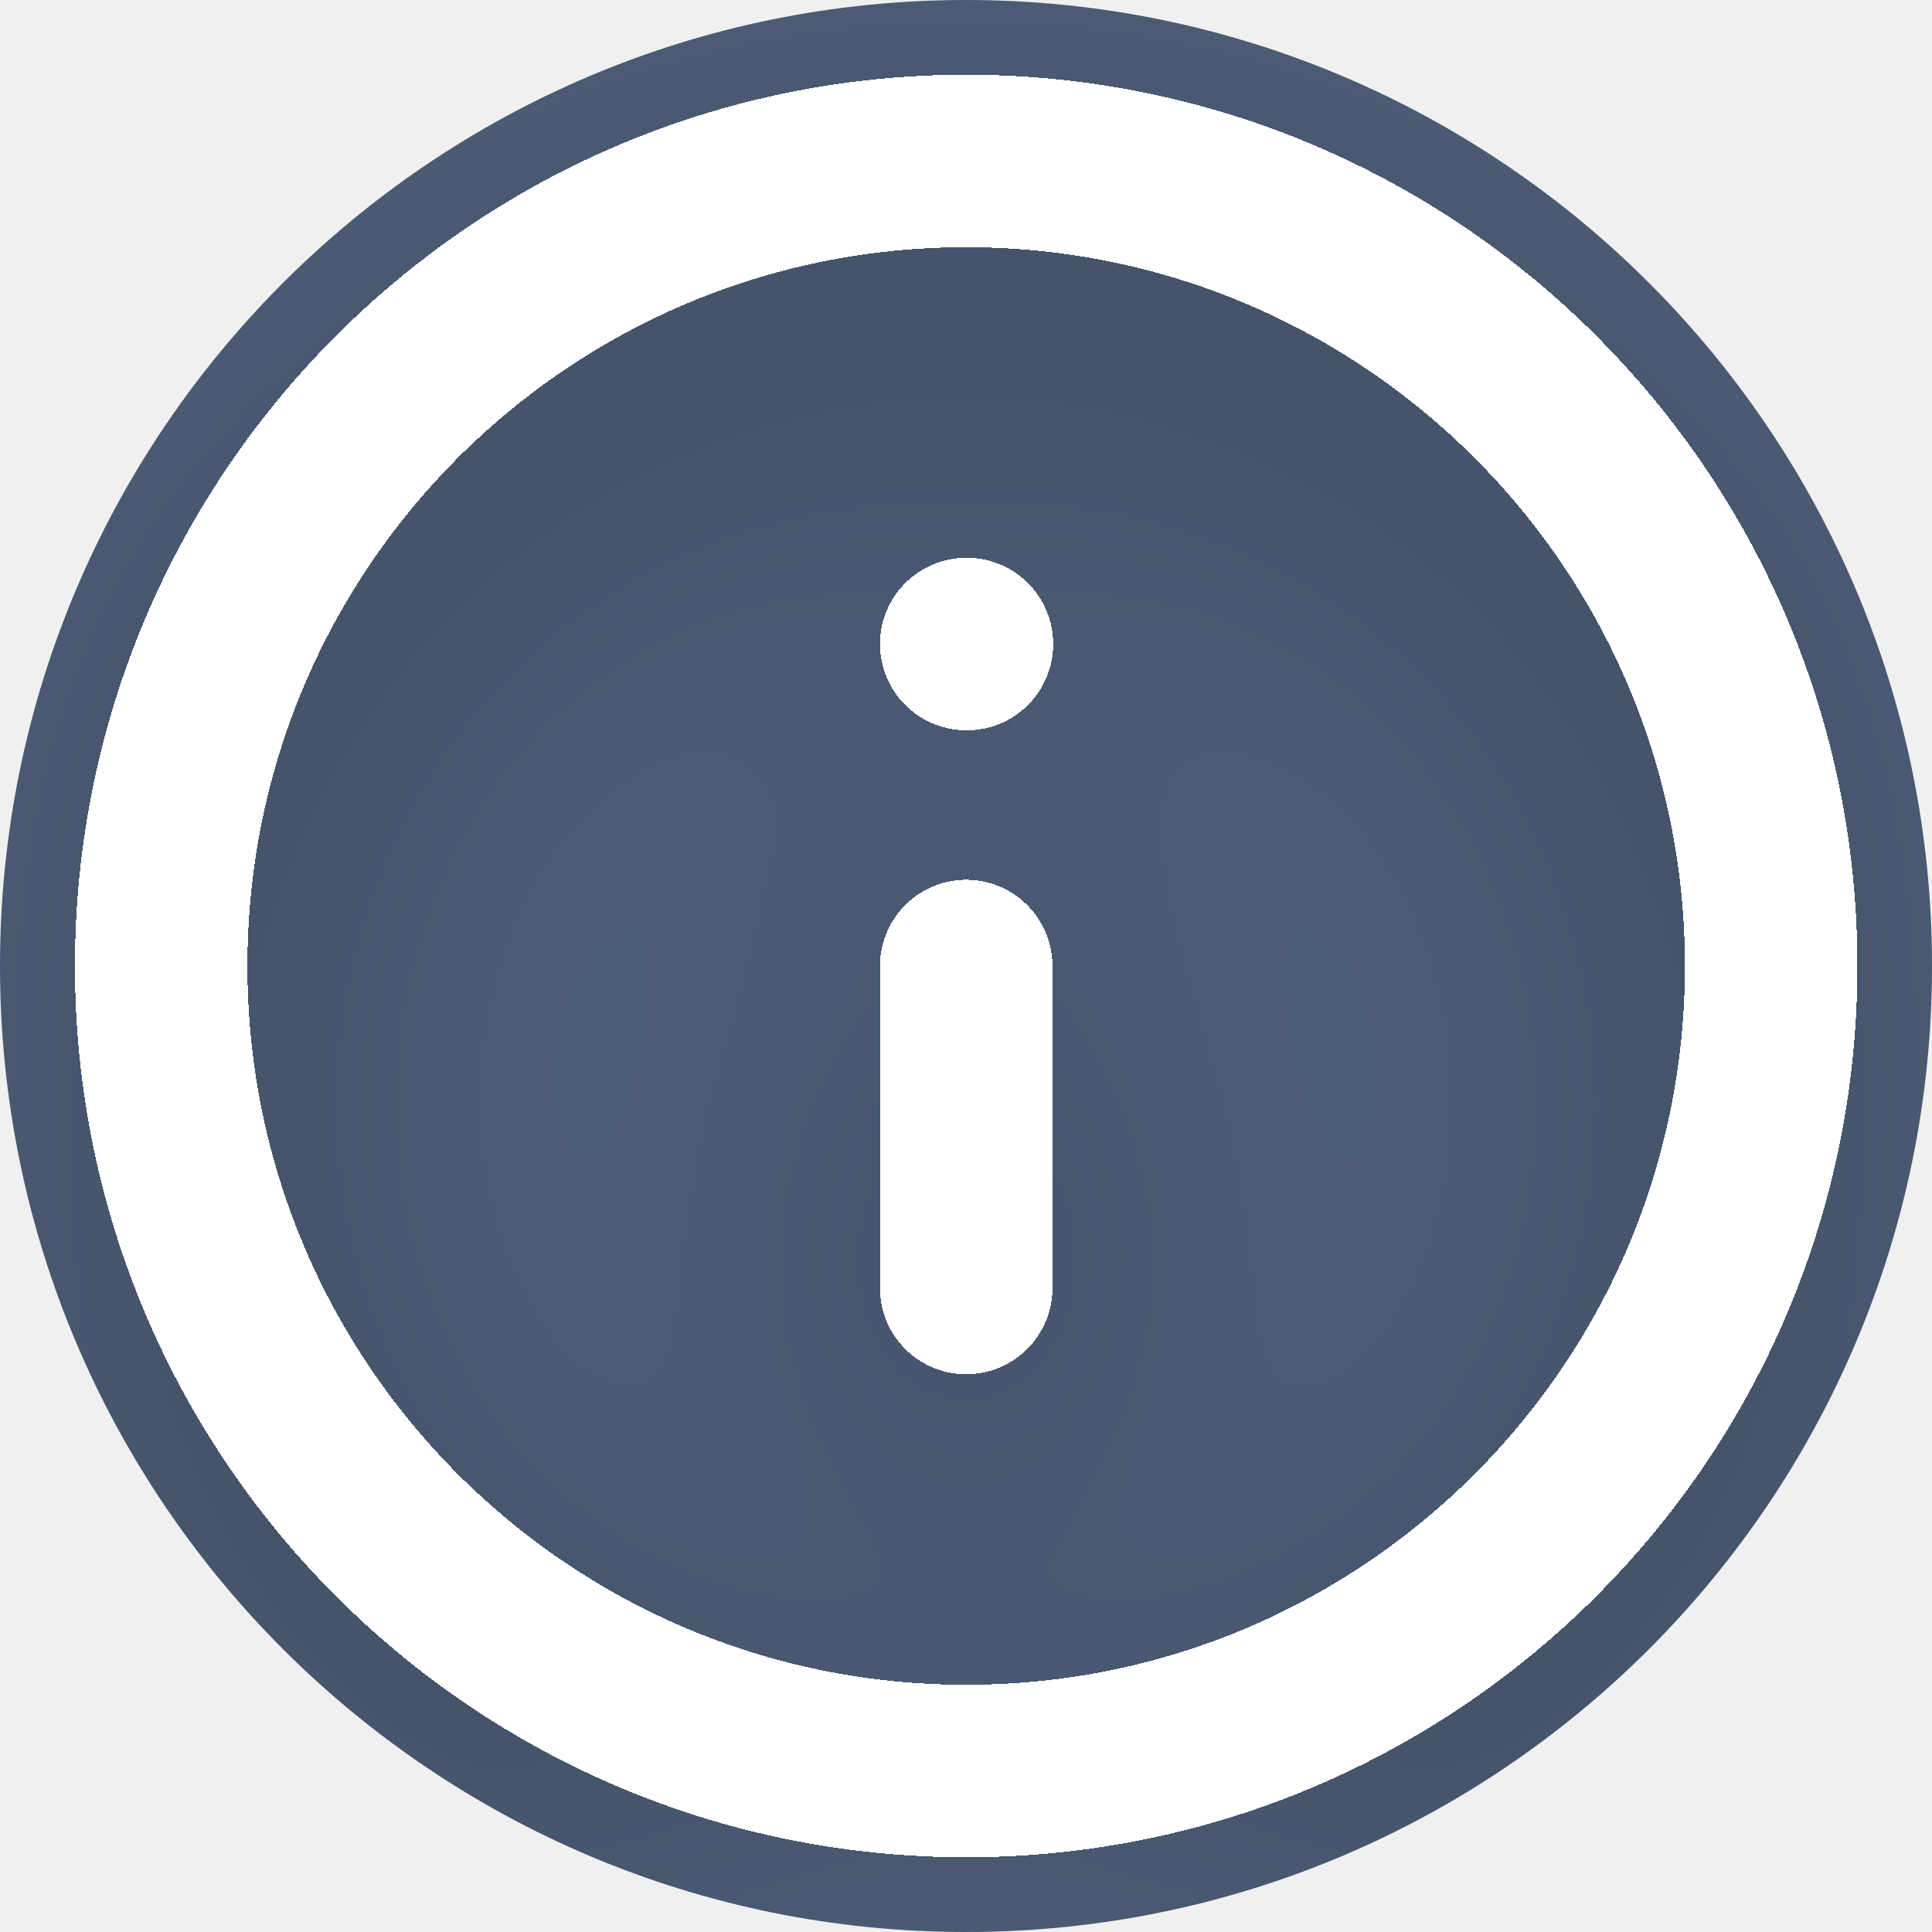
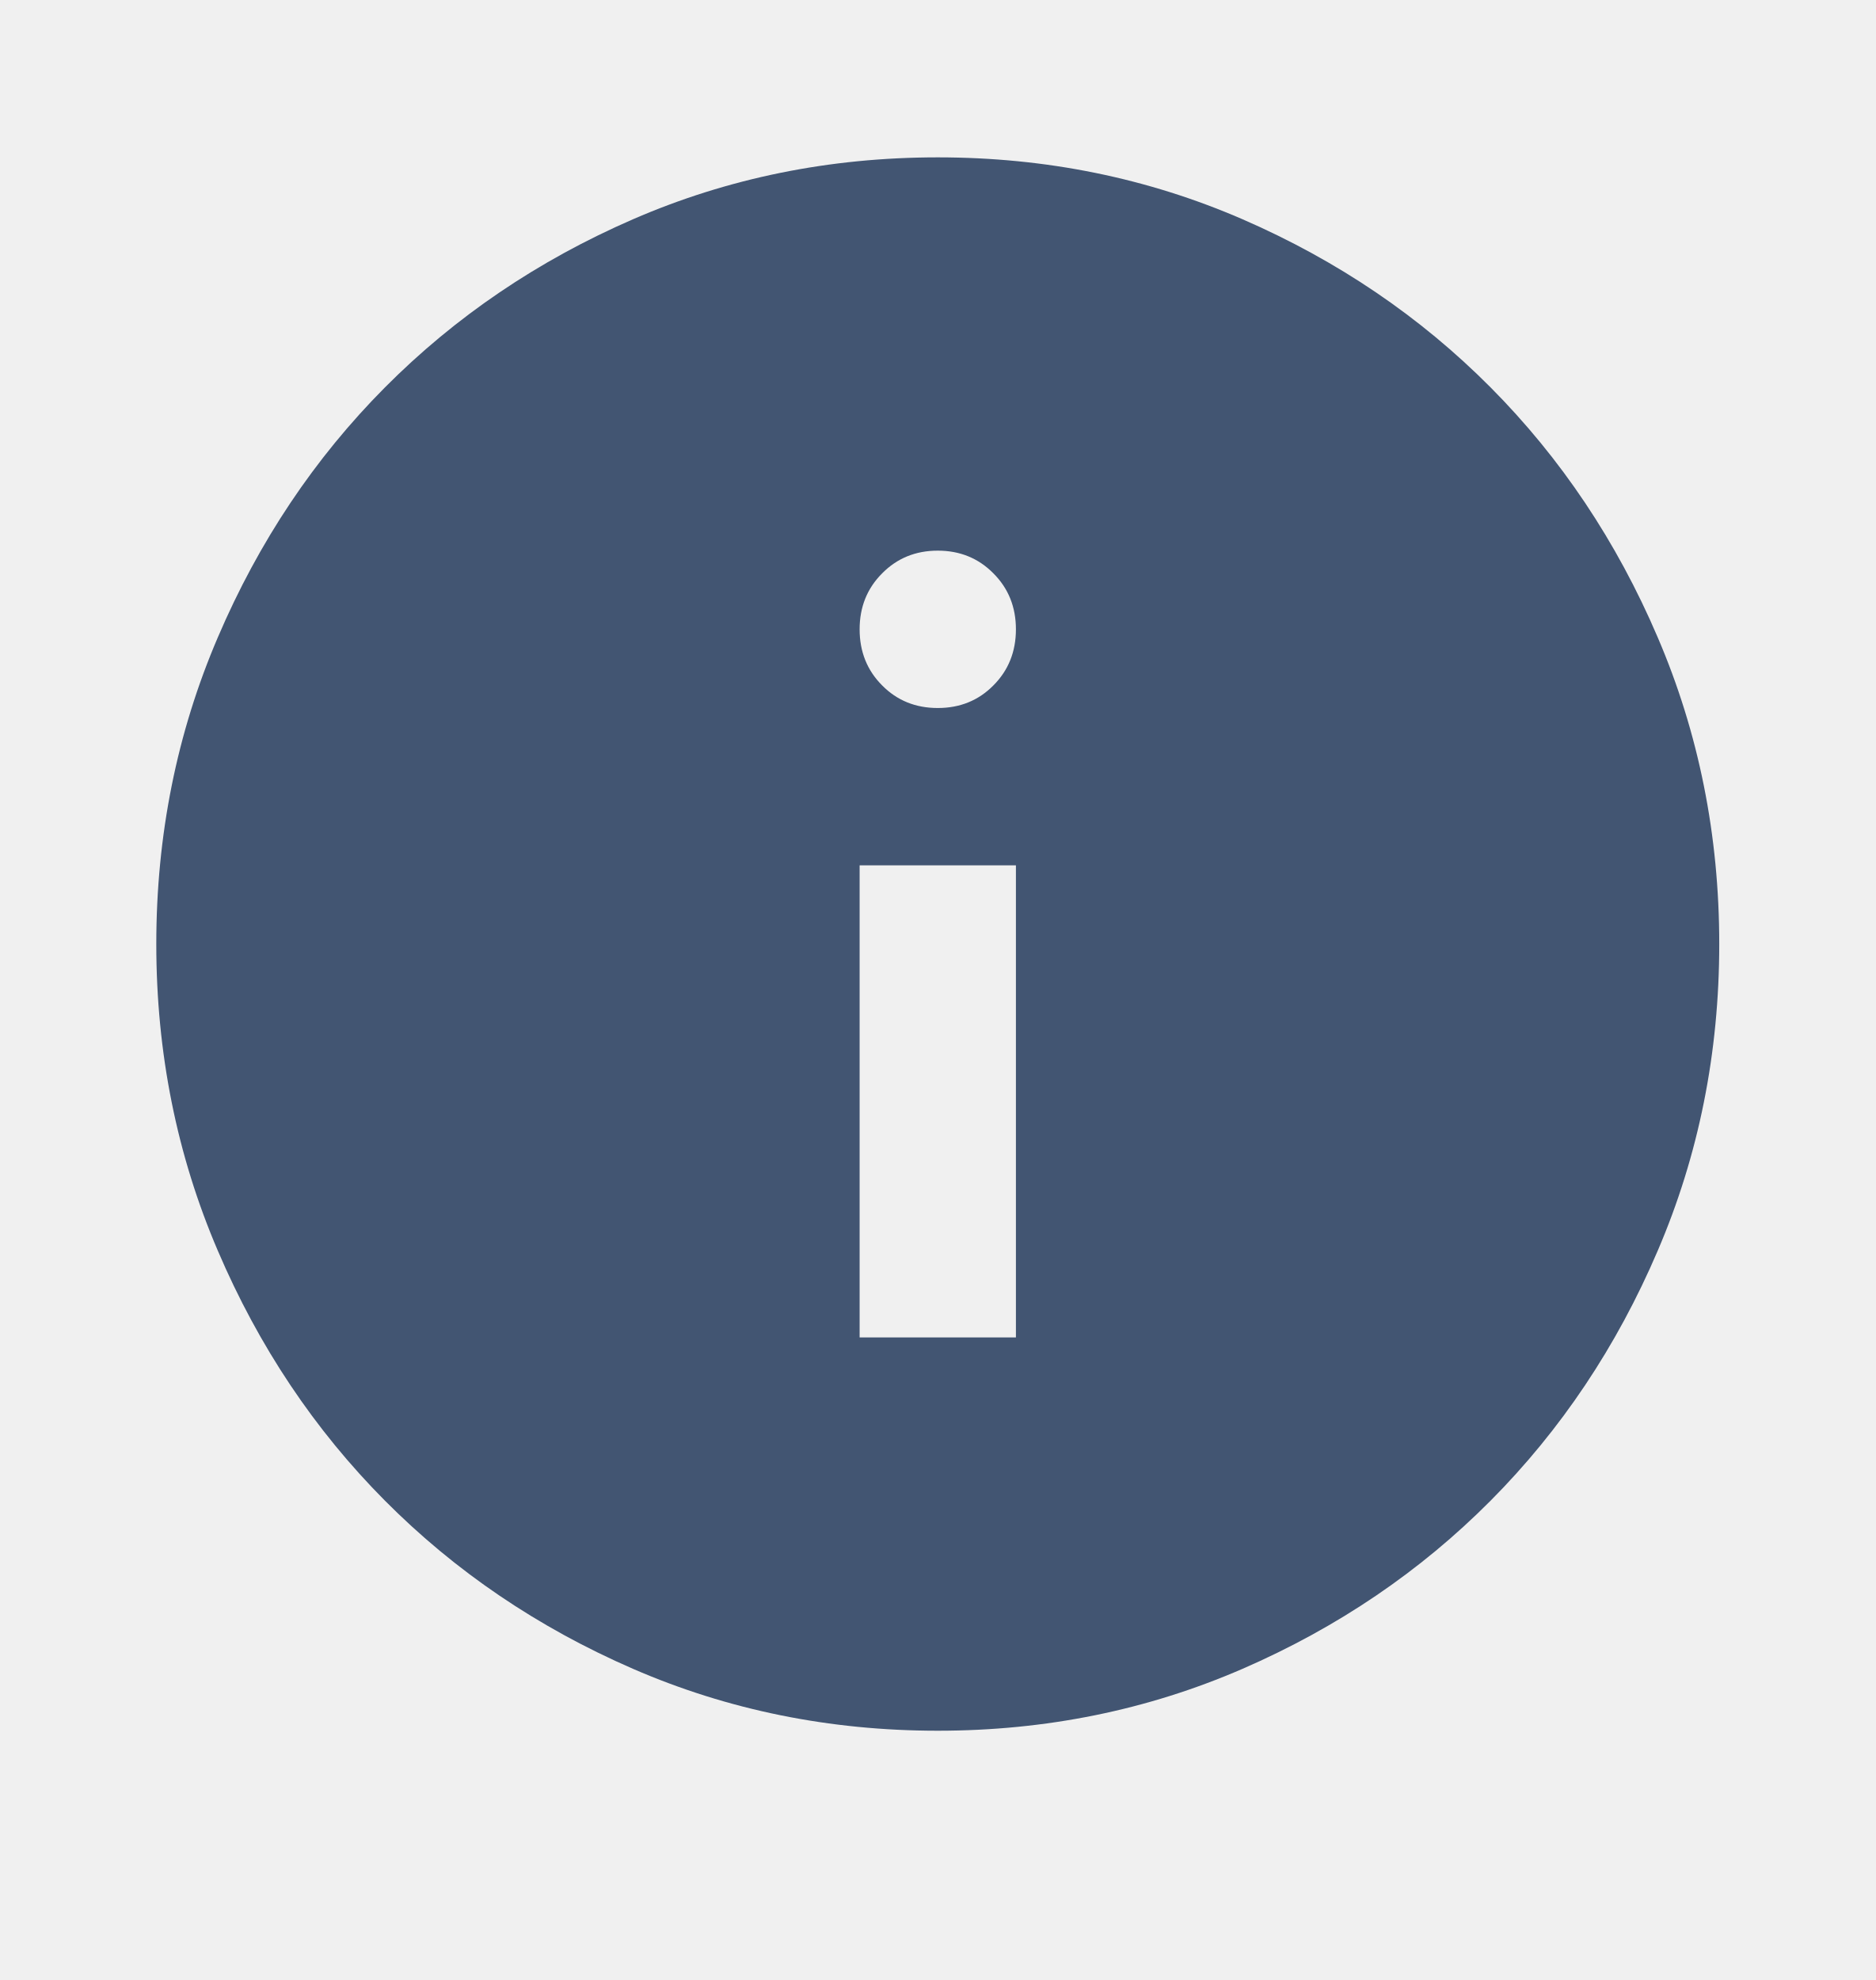
- <svg xmlns="http://www.w3.org/2000/svg" width="28" height="28" viewBox="0 0 28 28" fill="none">
-   <g clip-path="url(#clip0_2582_3467)">
-     <rect width="28" height="28" rx="14" fill="#243958" fill-opacity="0.8" />
-     <g filter="url(#filter0_d_2582_3467)">
-       <path d="M14.003 18.667V14M14.003 9.334H14.014M25.669 14C25.669 20.444 20.446 25.667 14.003 25.667C7.559 25.667 2.336 20.444 2.336 14C2.336 7.557 7.559 2.333 14.003 2.333C20.446 2.333 25.669 7.557 25.669 14Z" stroke="white" stroke-width="2.5" stroke-linecap="round" stroke-linejoin="round" shape-rendering="crispEdges" />
-     </g>
-   </g>
-   <defs>
-     <filter id="filter0_d_2582_3467" x="-3.914" y="-1.917" width="35.836" height="35.834" filterUnits="userSpaceOnUse" color-interpolation-filters="sRGB">
-       <feFlood flood-opacity="0" result="BackgroundImageFix" />
-       <feColorMatrix in="SourceAlpha" type="matrix" values="0 0 0 0 0 0 0 0 0 0 0 0 0 0 0 0 0 0 127 0" result="hardAlpha" />
-       <feOffset dy="2" />
-       <feGaussianBlur stdDeviation="2.5" />
-       <feComposite in2="hardAlpha" operator="out" />
-       <feColorMatrix type="matrix" values="0 0 0 0 0 0 0 0 0 0 0 0 0 0 0 0 0 0 0.25 0" />
-       <feBlend mode="normal" in2="BackgroundImageFix" result="effect1_dropShadow_2582_3467" />
-       <feBlend mode="normal" in="SourceGraphic" in2="effect1_dropShadow_2582_3467" result="shape" />
-     </filter>
-     <clipPath id="clip0_2582_3467">
-       <rect width="28" height="28" rx="14" fill="white" />
-     </clipPath>
-   </defs>
+ <svg xmlns="http://www.w3.org/2000/svg" width="18" height="19" viewBox="0 0 18 19" fill="none">
+   <path d="M9 5.284C9.213 5.284 9.391 5.357 9.534 5.502C9.678 5.646 9.75 5.825 9.75 6.039C9.75 6.253 9.678 6.433 9.534 6.577C9.391 6.722 9.213 6.794 9 6.794C8.787 6.794 8.609 6.722 8.466 6.577C8.322 6.433 8.25 6.253 8.25 6.039C8.25 5.825 8.322 5.646 8.466 5.502C8.609 5.357 8.787 5.284 9 5.284ZM8.25 8.304H9.75V12.834H8.25V8.304ZM9 1.51C7.963 1.51 6.987 1.708 6.075 2.104C5.162 2.501 4.369 3.039 3.694 3.718C3.019 4.397 2.484 5.196 2.091 6.115C1.697 7.033 1.5 8.015 1.5 9.059C1.5 10.103 1.697 11.085 2.091 12.003C2.484 12.922 3.019 13.721 3.694 14.4C4.369 15.079 5.162 15.617 6.075 16.014C6.987 16.41 7.963 16.608 9 16.608C10.037 16.608 11.012 16.41 11.925 16.014C12.838 15.617 13.631 15.079 14.306 14.4C14.981 13.721 15.516 12.922 15.909 12.003C16.303 11.085 16.5 10.103 16.5 9.059C16.5 8.015 16.303 7.033 15.909 6.115C15.516 5.196 14.981 4.397 14.306 3.718C13.631 3.039 12.838 2.501 11.925 2.104C11.012 1.708 10.037 1.51 9 1.51Z" fill="#425572" />
</svg>
